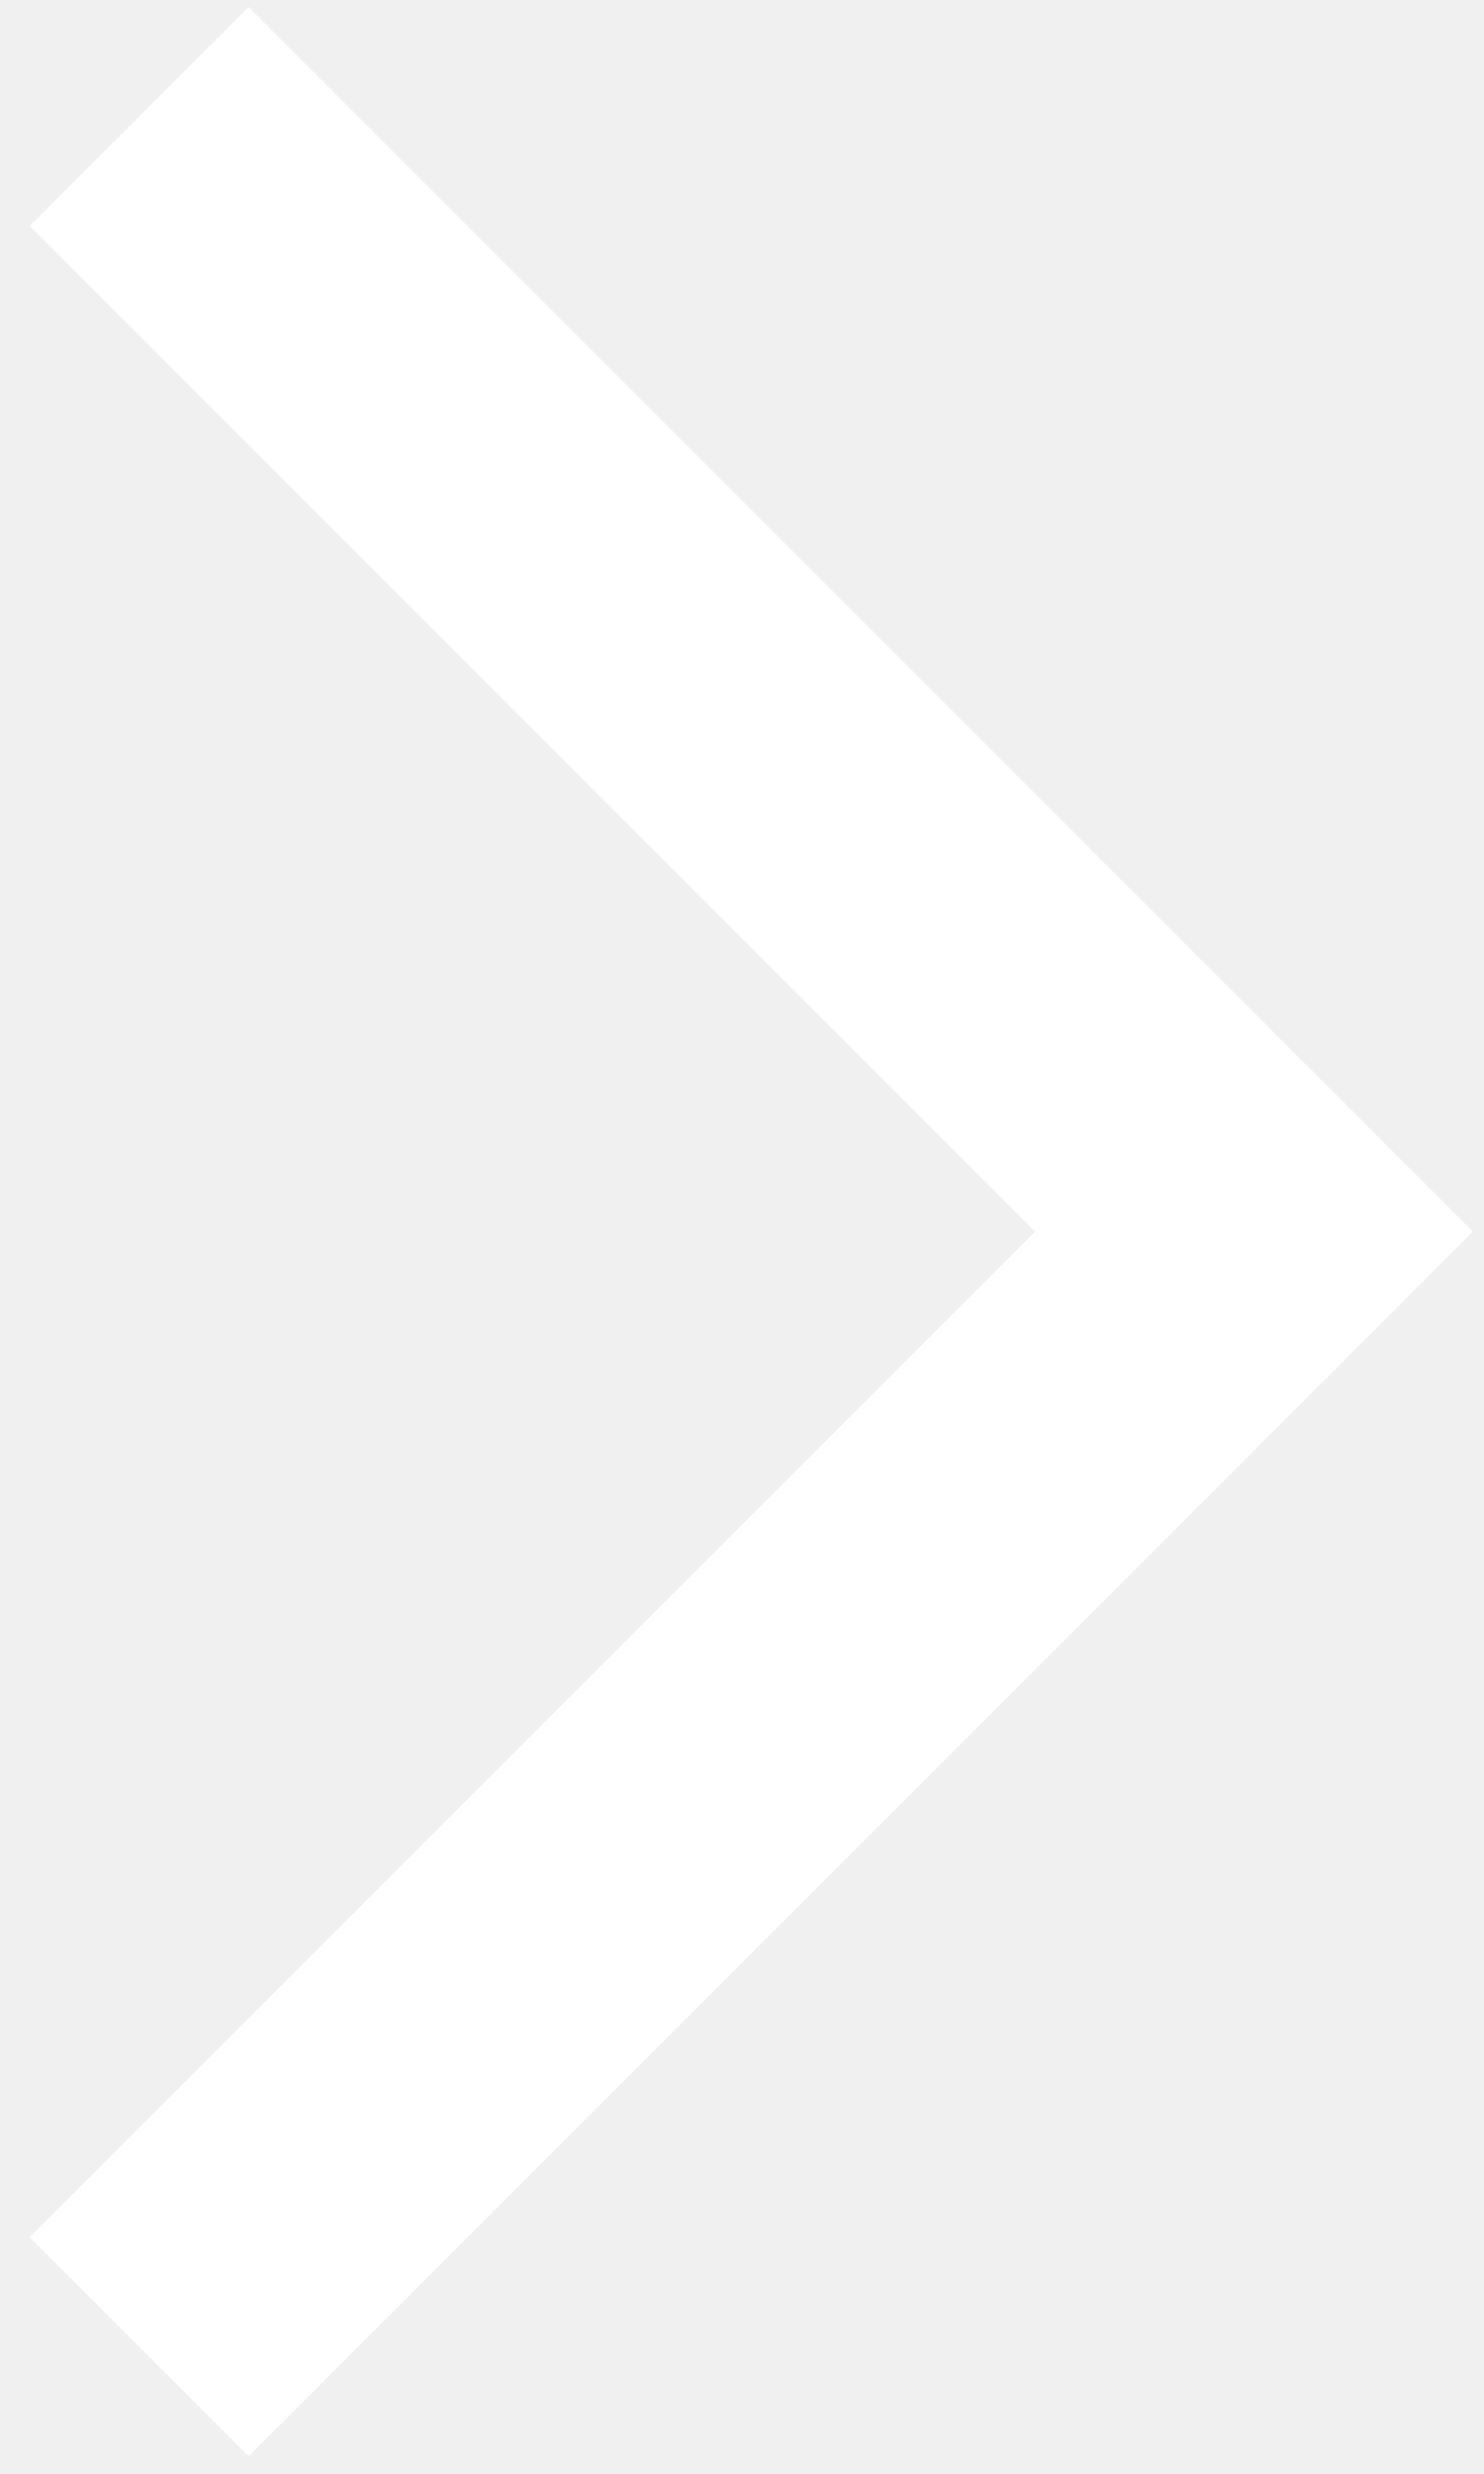
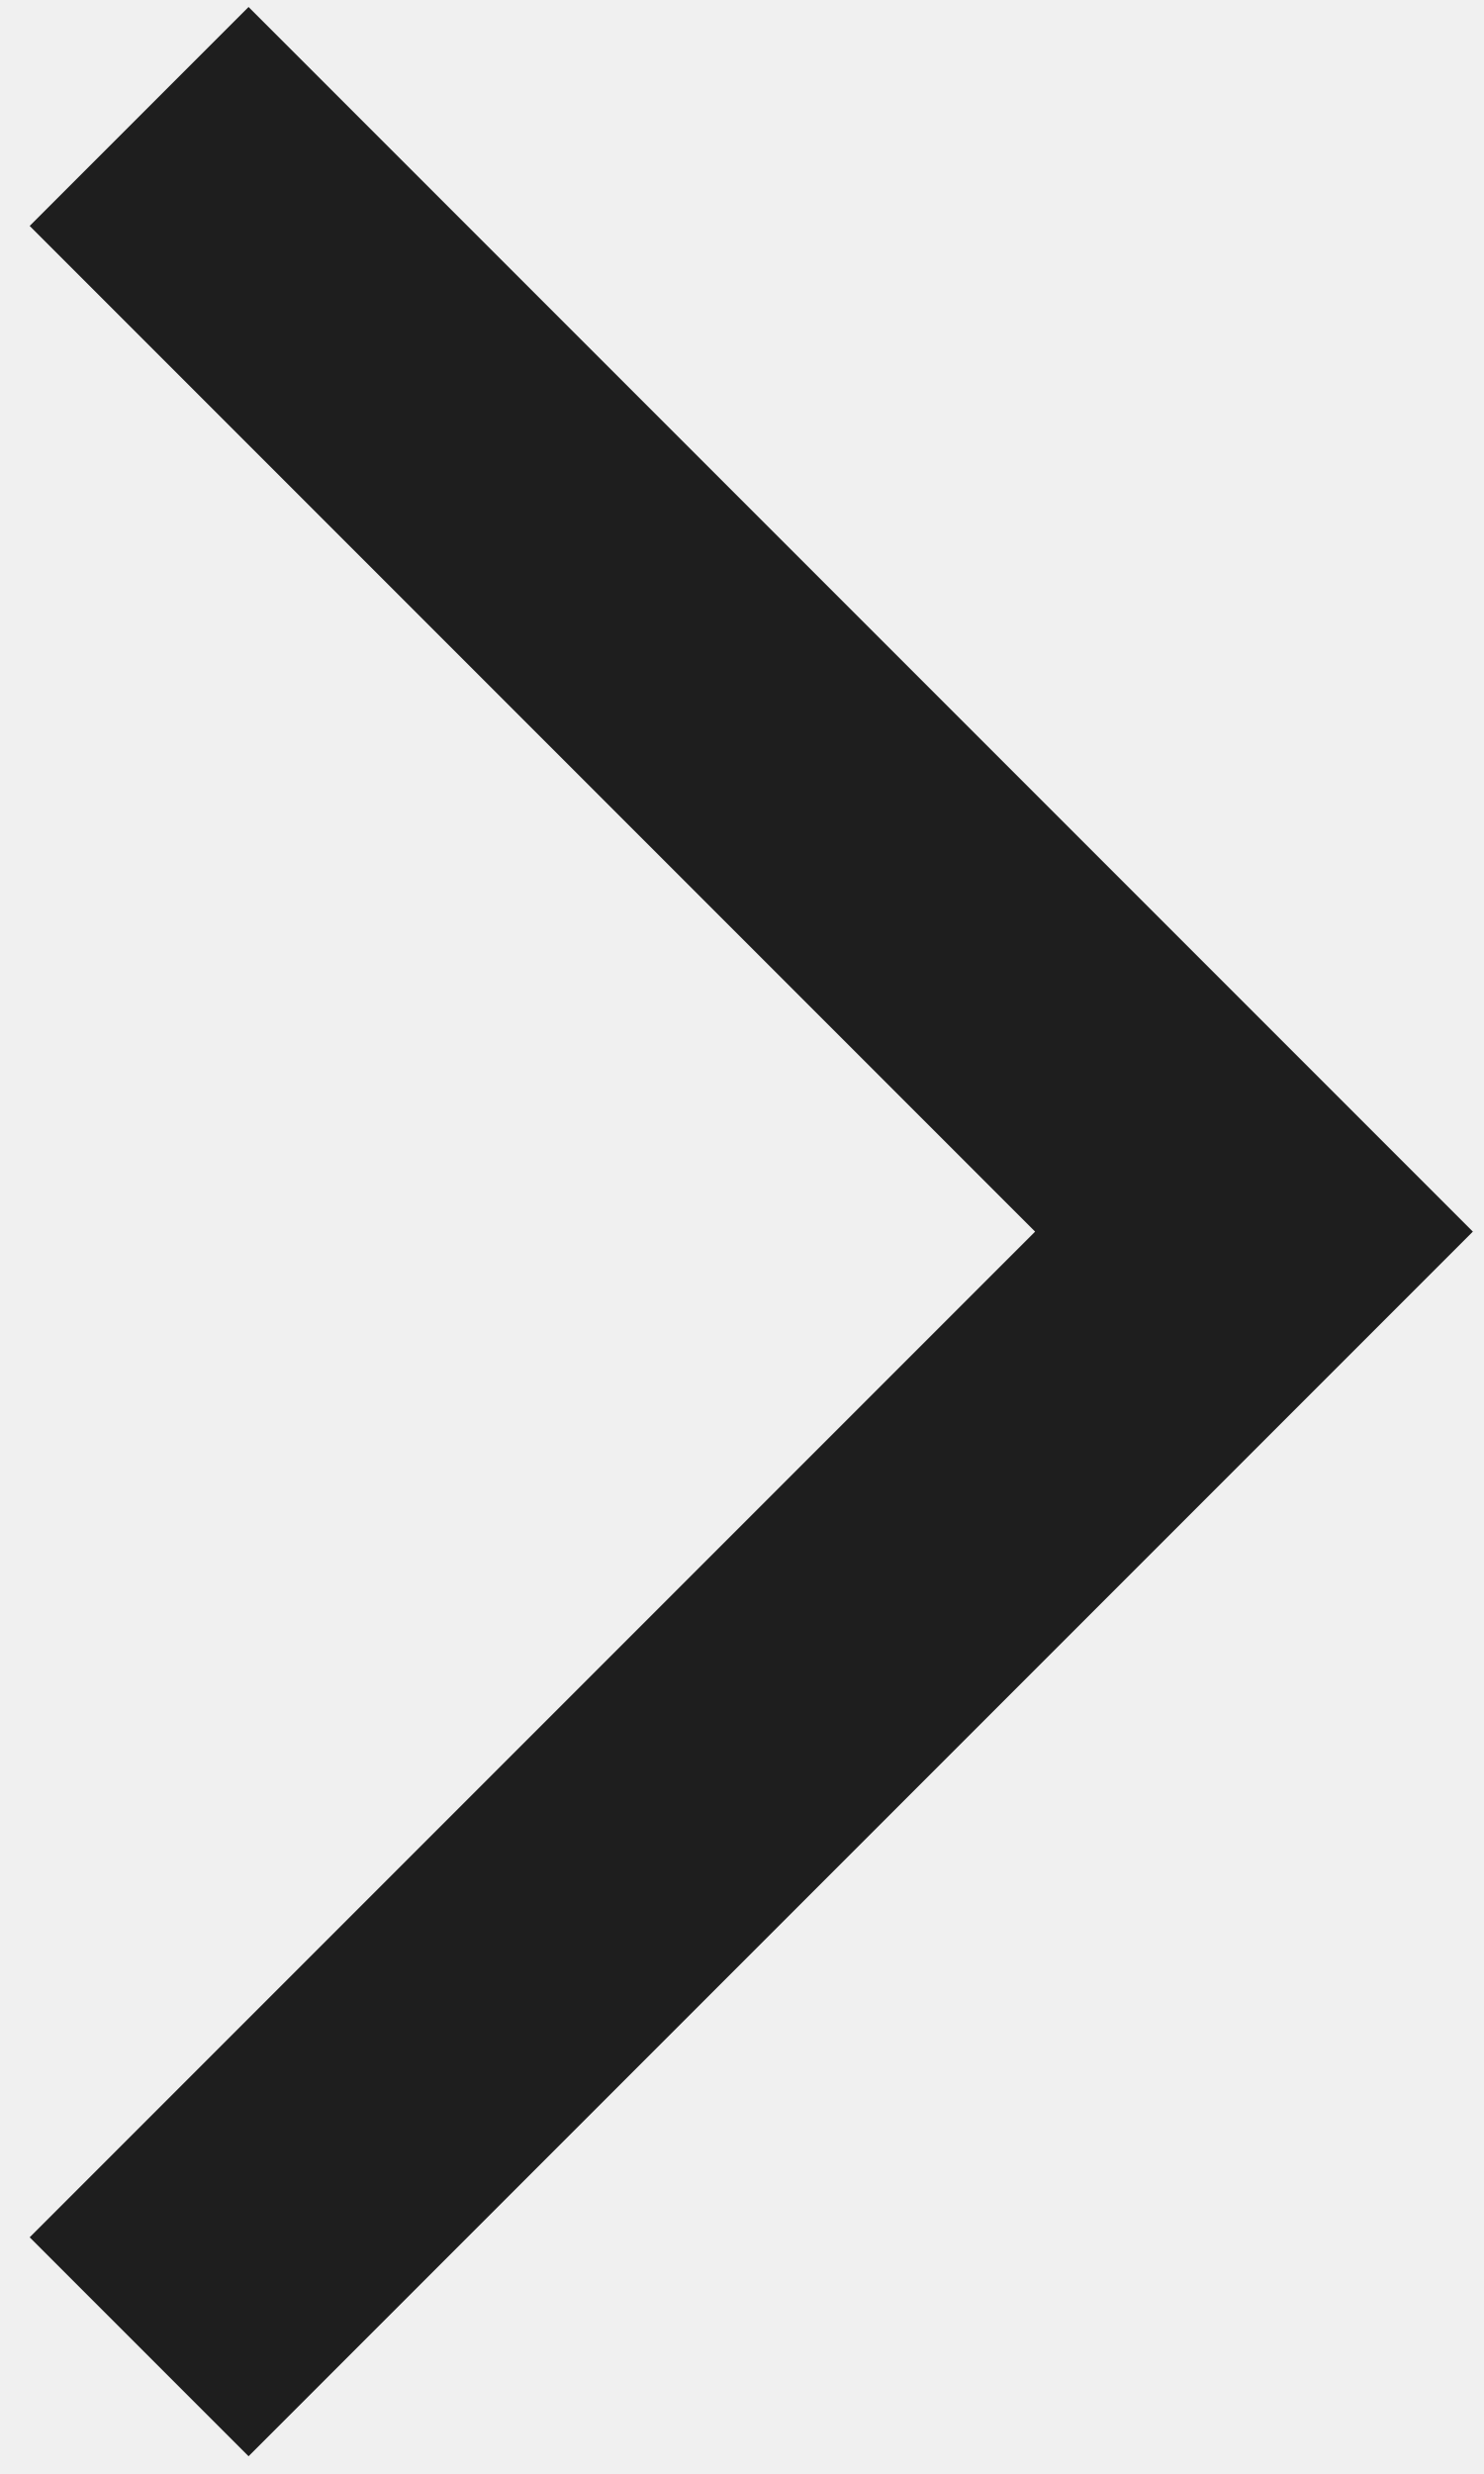
<svg xmlns="http://www.w3.org/2000/svg" width="48" height="80" viewBox="0 0 48 80" fill="none">
-   <path d="M0.96 72.346L8.04 79.426L47.64 39.826L8.04 0.226L0.96 7.306L33.48 39.826L0.96 72.346Z" fill="white" />
+   <path d="M0.96 72.346L8.04 79.426L47.64 39.826L8.04 0.226L0.96 7.306L33.48 39.826L0.96 72.346Z" fill="#1e1e1e" />
</svg>
